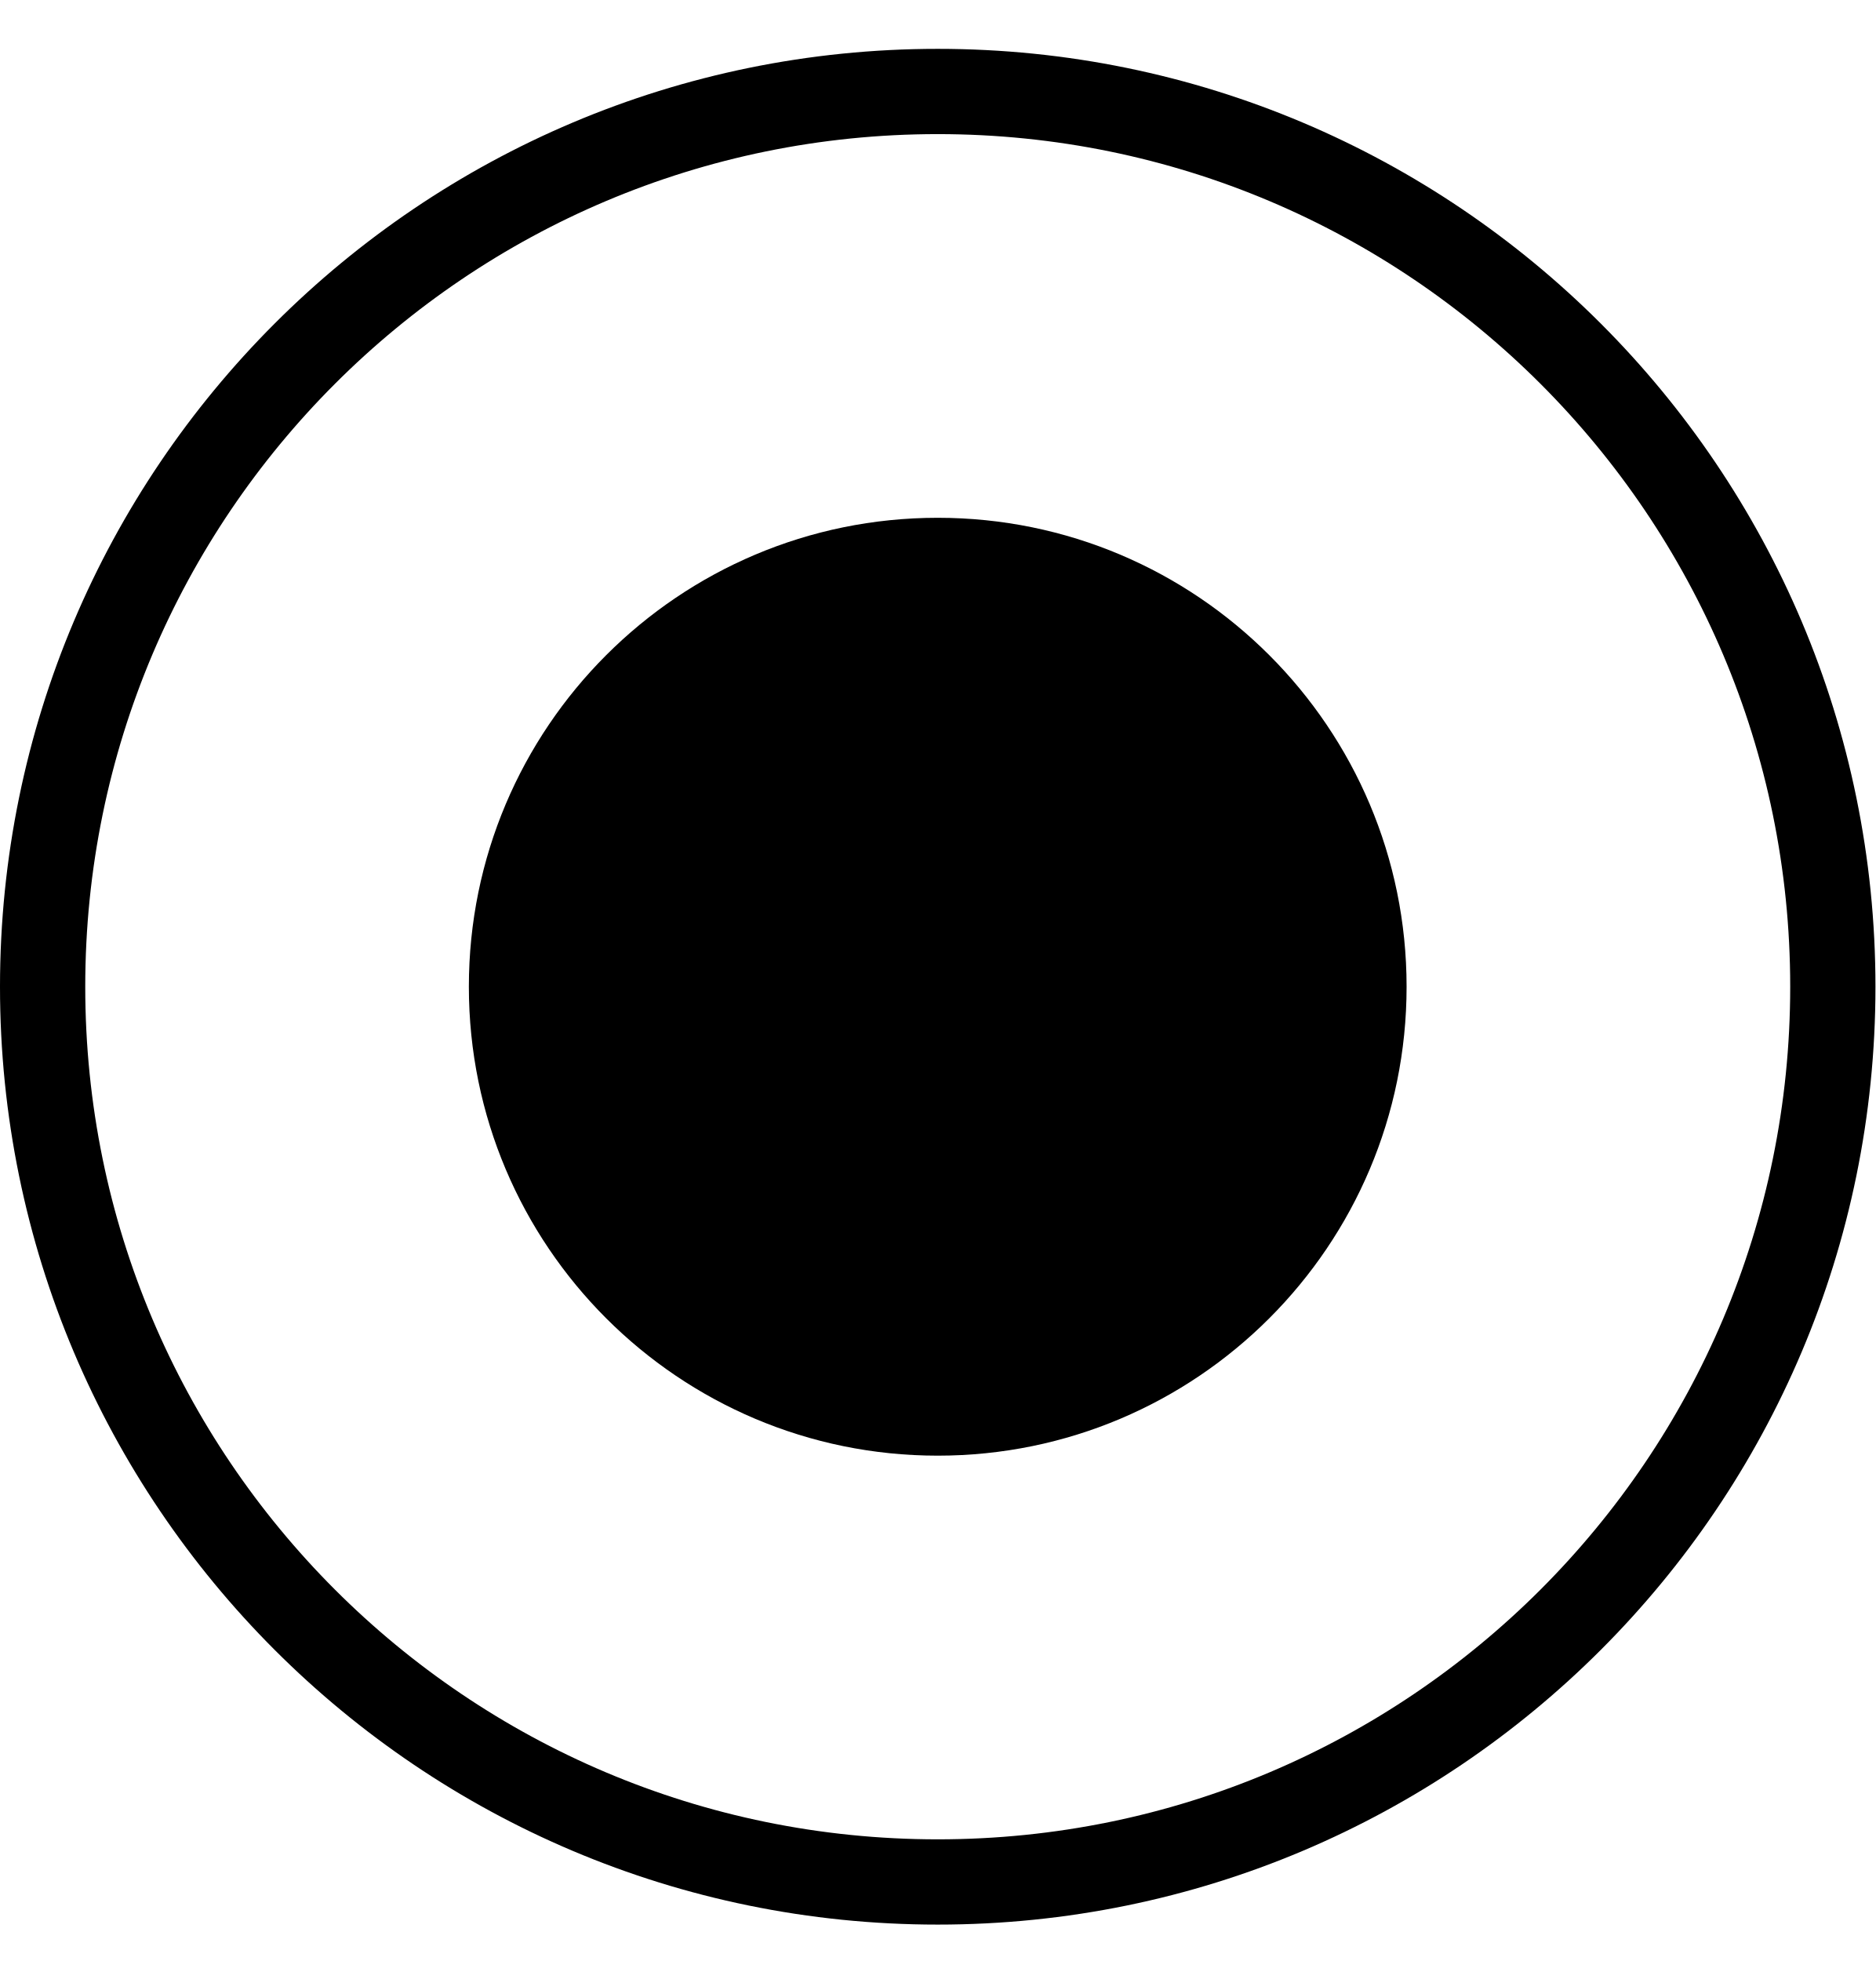
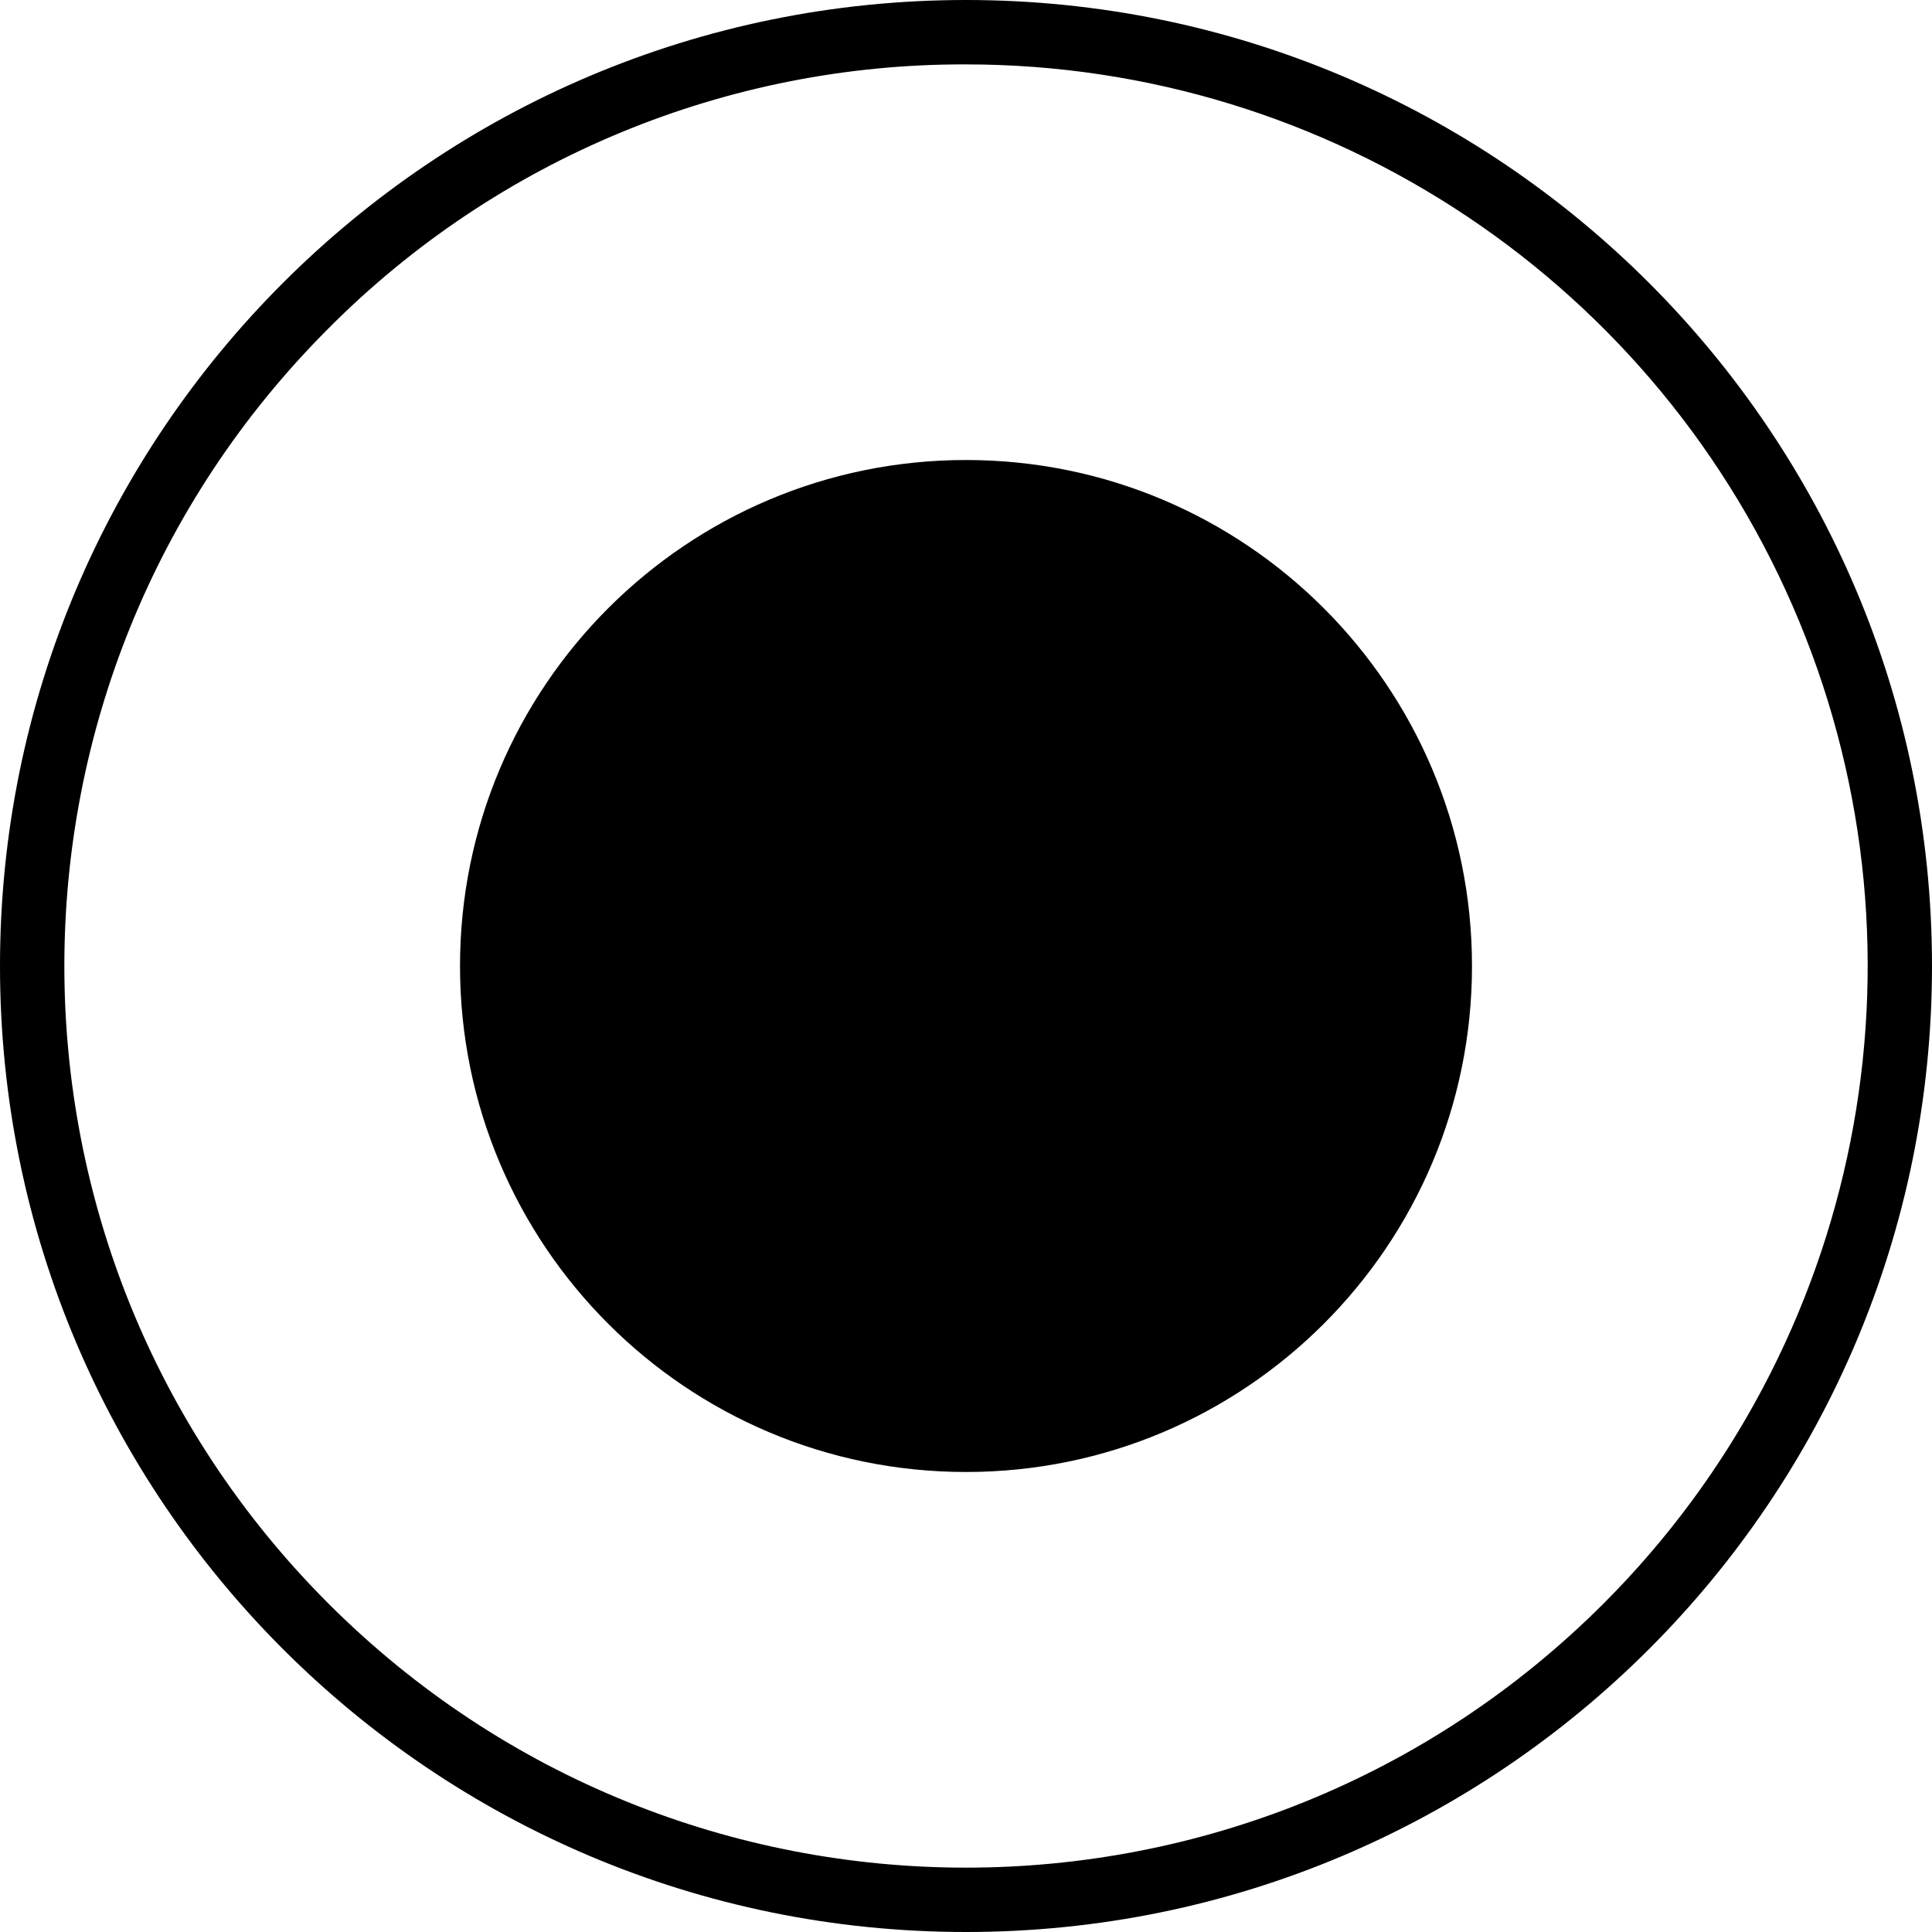
- <svg xmlns="http://www.w3.org/2000/svg" width="22" height="23" viewBox="0 0 22 23" fill="none">
-   <circle cx="11" cy="11.573" r="5.5" fill="black" />
-   <circle cx="11" cy="11.573" r="10.5" stroke="black" />
+ <svg xmlns="http://www.w3.org/2000/svg" id="Layer_1" data-name="Layer 1" viewBox="0 0 300 300">
+   <circle cx="150" cy="150" r="78.57" />
+   <path d="M150,10a140,140,0,0,1,99,239A140,140,0,1,1,51,51a139,139,0,0,1,99-41m0-10A150,150,0,1,0,300,150,150,150,0,0,0,150,0Z" />
</svg>
